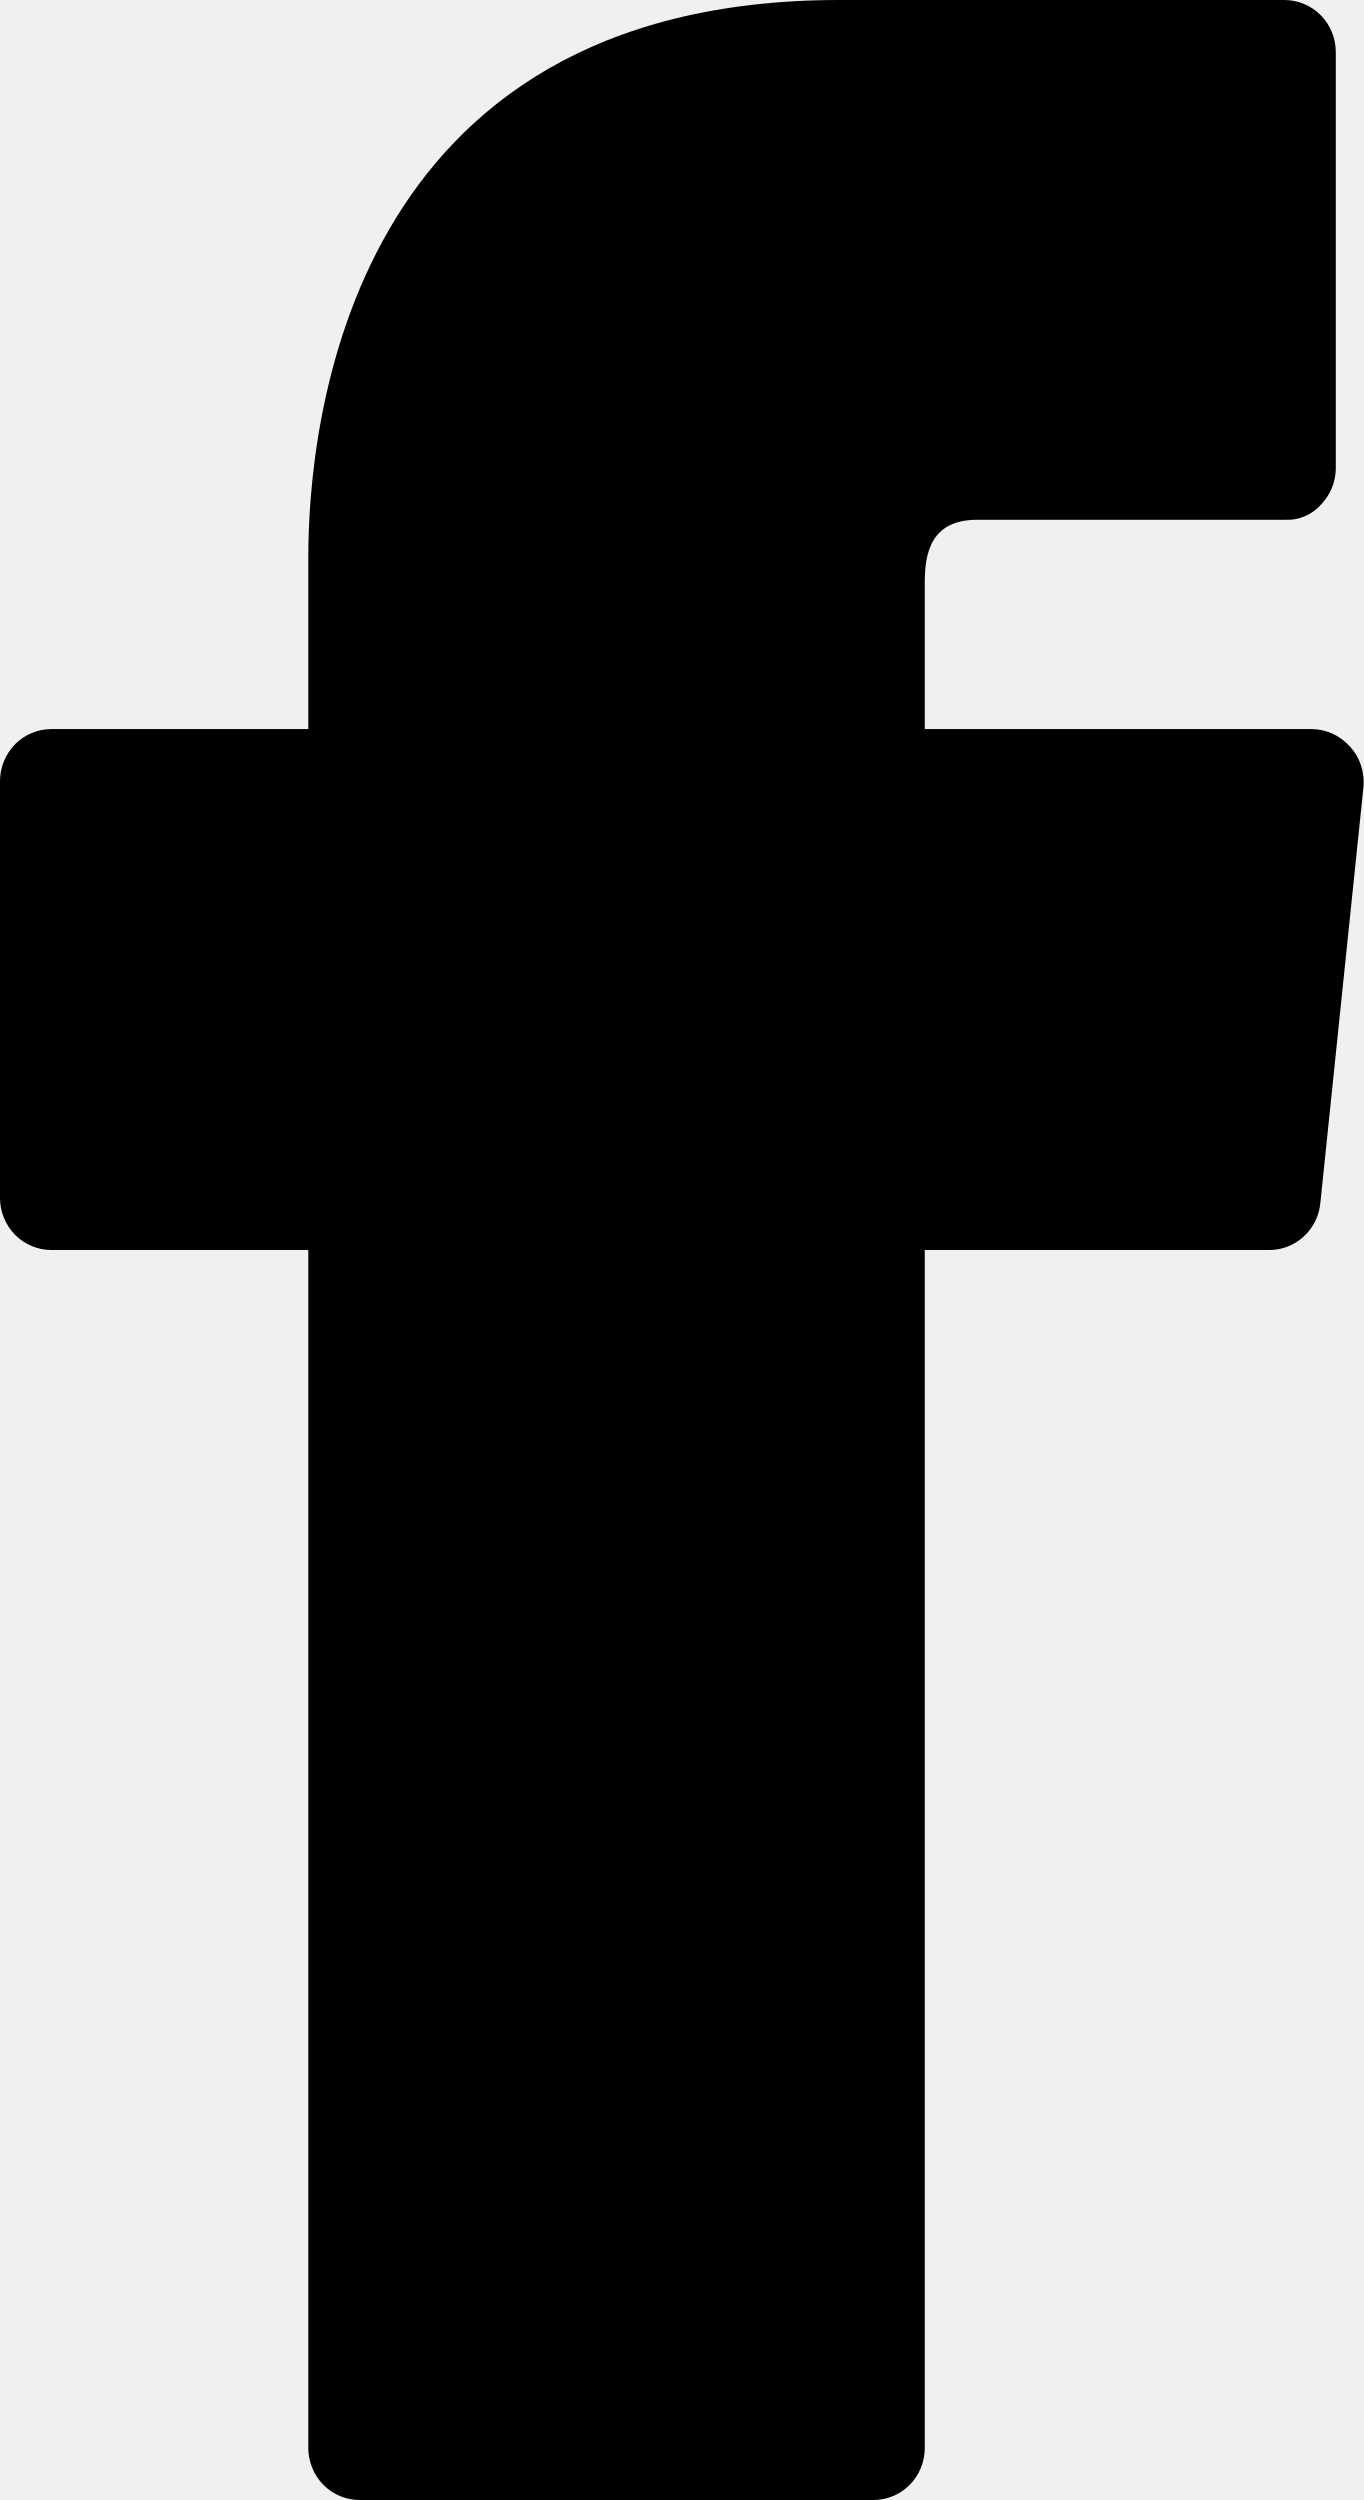
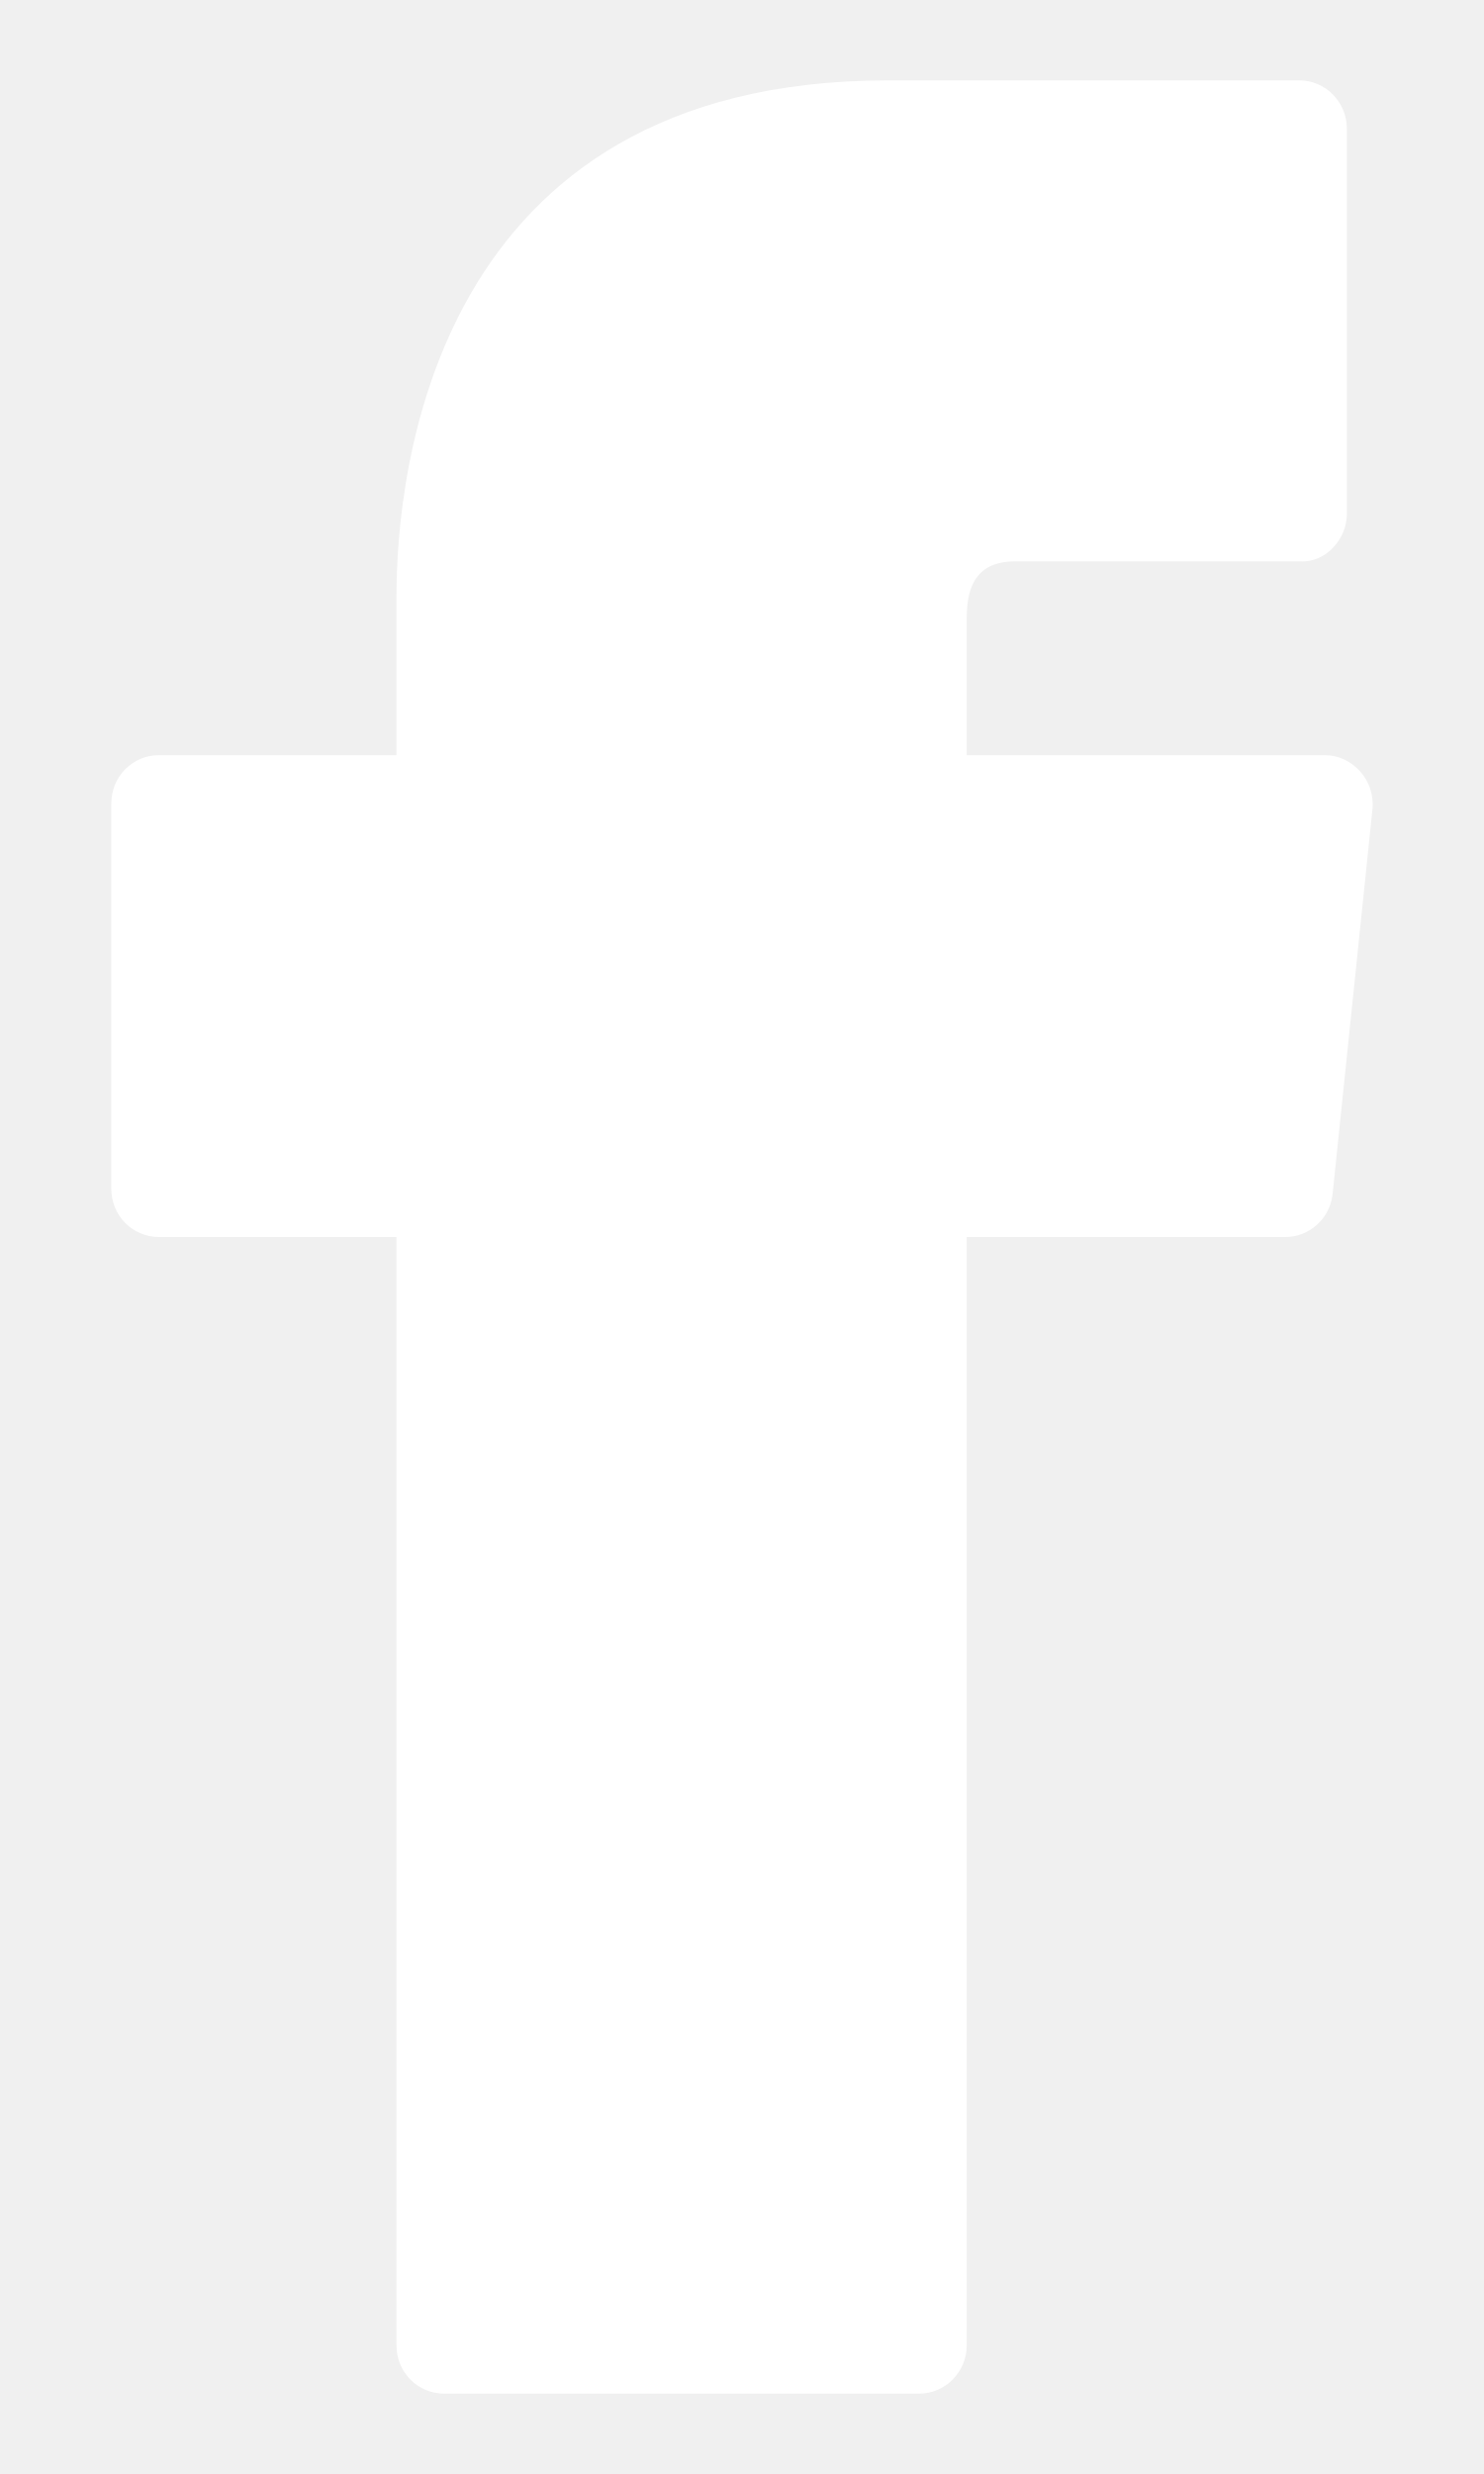
- <svg xmlns="http://www.w3.org/2000/svg" viewBox="0 0 12 22">
-   <defs />
-   <path d="M11.881 6.572c-.042-.048-.093-.087-.151-.114-.058-.027-.12-.041-.184-.042H8.138v-1.292c0-.257.054-.55.461-.55h2.712c.06.003.119-.008.174-.032.055-.024.104-.06.143-.105.08-.084.125-.195.127-.312V.458c0-.122-.048-.238-.132-.324C11.537.048 11.422 0 11.302 0H7.387C3.047 0 2.713 3.758 2.713 4.904v1.512H.452c-.12 0-.235.048-.32.134C.048 6.637 0 6.753 0 6.875v3.667c0 .121.048.238.132.324.085.086.2.134.32.134H2.713v10.542c0 .121.048.238.132.324.085.086.2.134.32.134H7.686c.12 0 .235-.048.32-.134.085-.086.132-.203.132-.324V11h3.029c.112.001.221-.041.305-.118.084-.076.136-.181.147-.295l.38-3.667c.005-.063-.003-.127-.023-.187-.02-.06-.052-.115-.095-.162z" />
+ <svg xmlns="http://www.w3.org/2000/svg" viewBox="0 0 12 20">
+   <path d="M10.999 6.237C10.963 6.196 10.919 6.163 10.87 6.14C10.821 6.117 10.768 6.105 10.714 6.105H7.817V5.006C7.817 4.788 7.863 4.538 8.209 4.538H10.514C10.565 4.541 10.616 4.531 10.662 4.511C10.709 4.491 10.75 4.46 10.784 4.422C10.851 4.35 10.89 4.256 10.891 4.157V1.04C10.891 0.937 10.851 0.838 10.778 0.764C10.706 0.691 10.609 0.65 10.507 0.65H7.179C3.49 0.65 3.206 3.845 3.206 4.819V6.105H1.284C1.182 6.105 1.085 6.146 1.012 6.219C0.94 6.292 0.9 6.391 0.9 6.494V9.611C0.9 9.714 0.94 9.813 1.012 9.886C1.085 9.959 1.182 10 1.284 10H3.206V18.961C3.206 19.064 3.246 19.163 3.318 19.236C3.39 19.309 3.488 19.35 3.59 19.35H7.433C7.534 19.35 7.632 19.309 7.704 19.236C7.776 19.163 7.817 19.064 7.817 18.961V10H10.392C10.487 10.001 10.579 9.965 10.65 9.9C10.722 9.836 10.766 9.746 10.776 9.65L11.099 6.533C11.103 6.479 11.096 6.425 11.079 6.374C11.062 6.323 11.035 6.277 10.999 6.237Z" fill="white" />
</svg>
